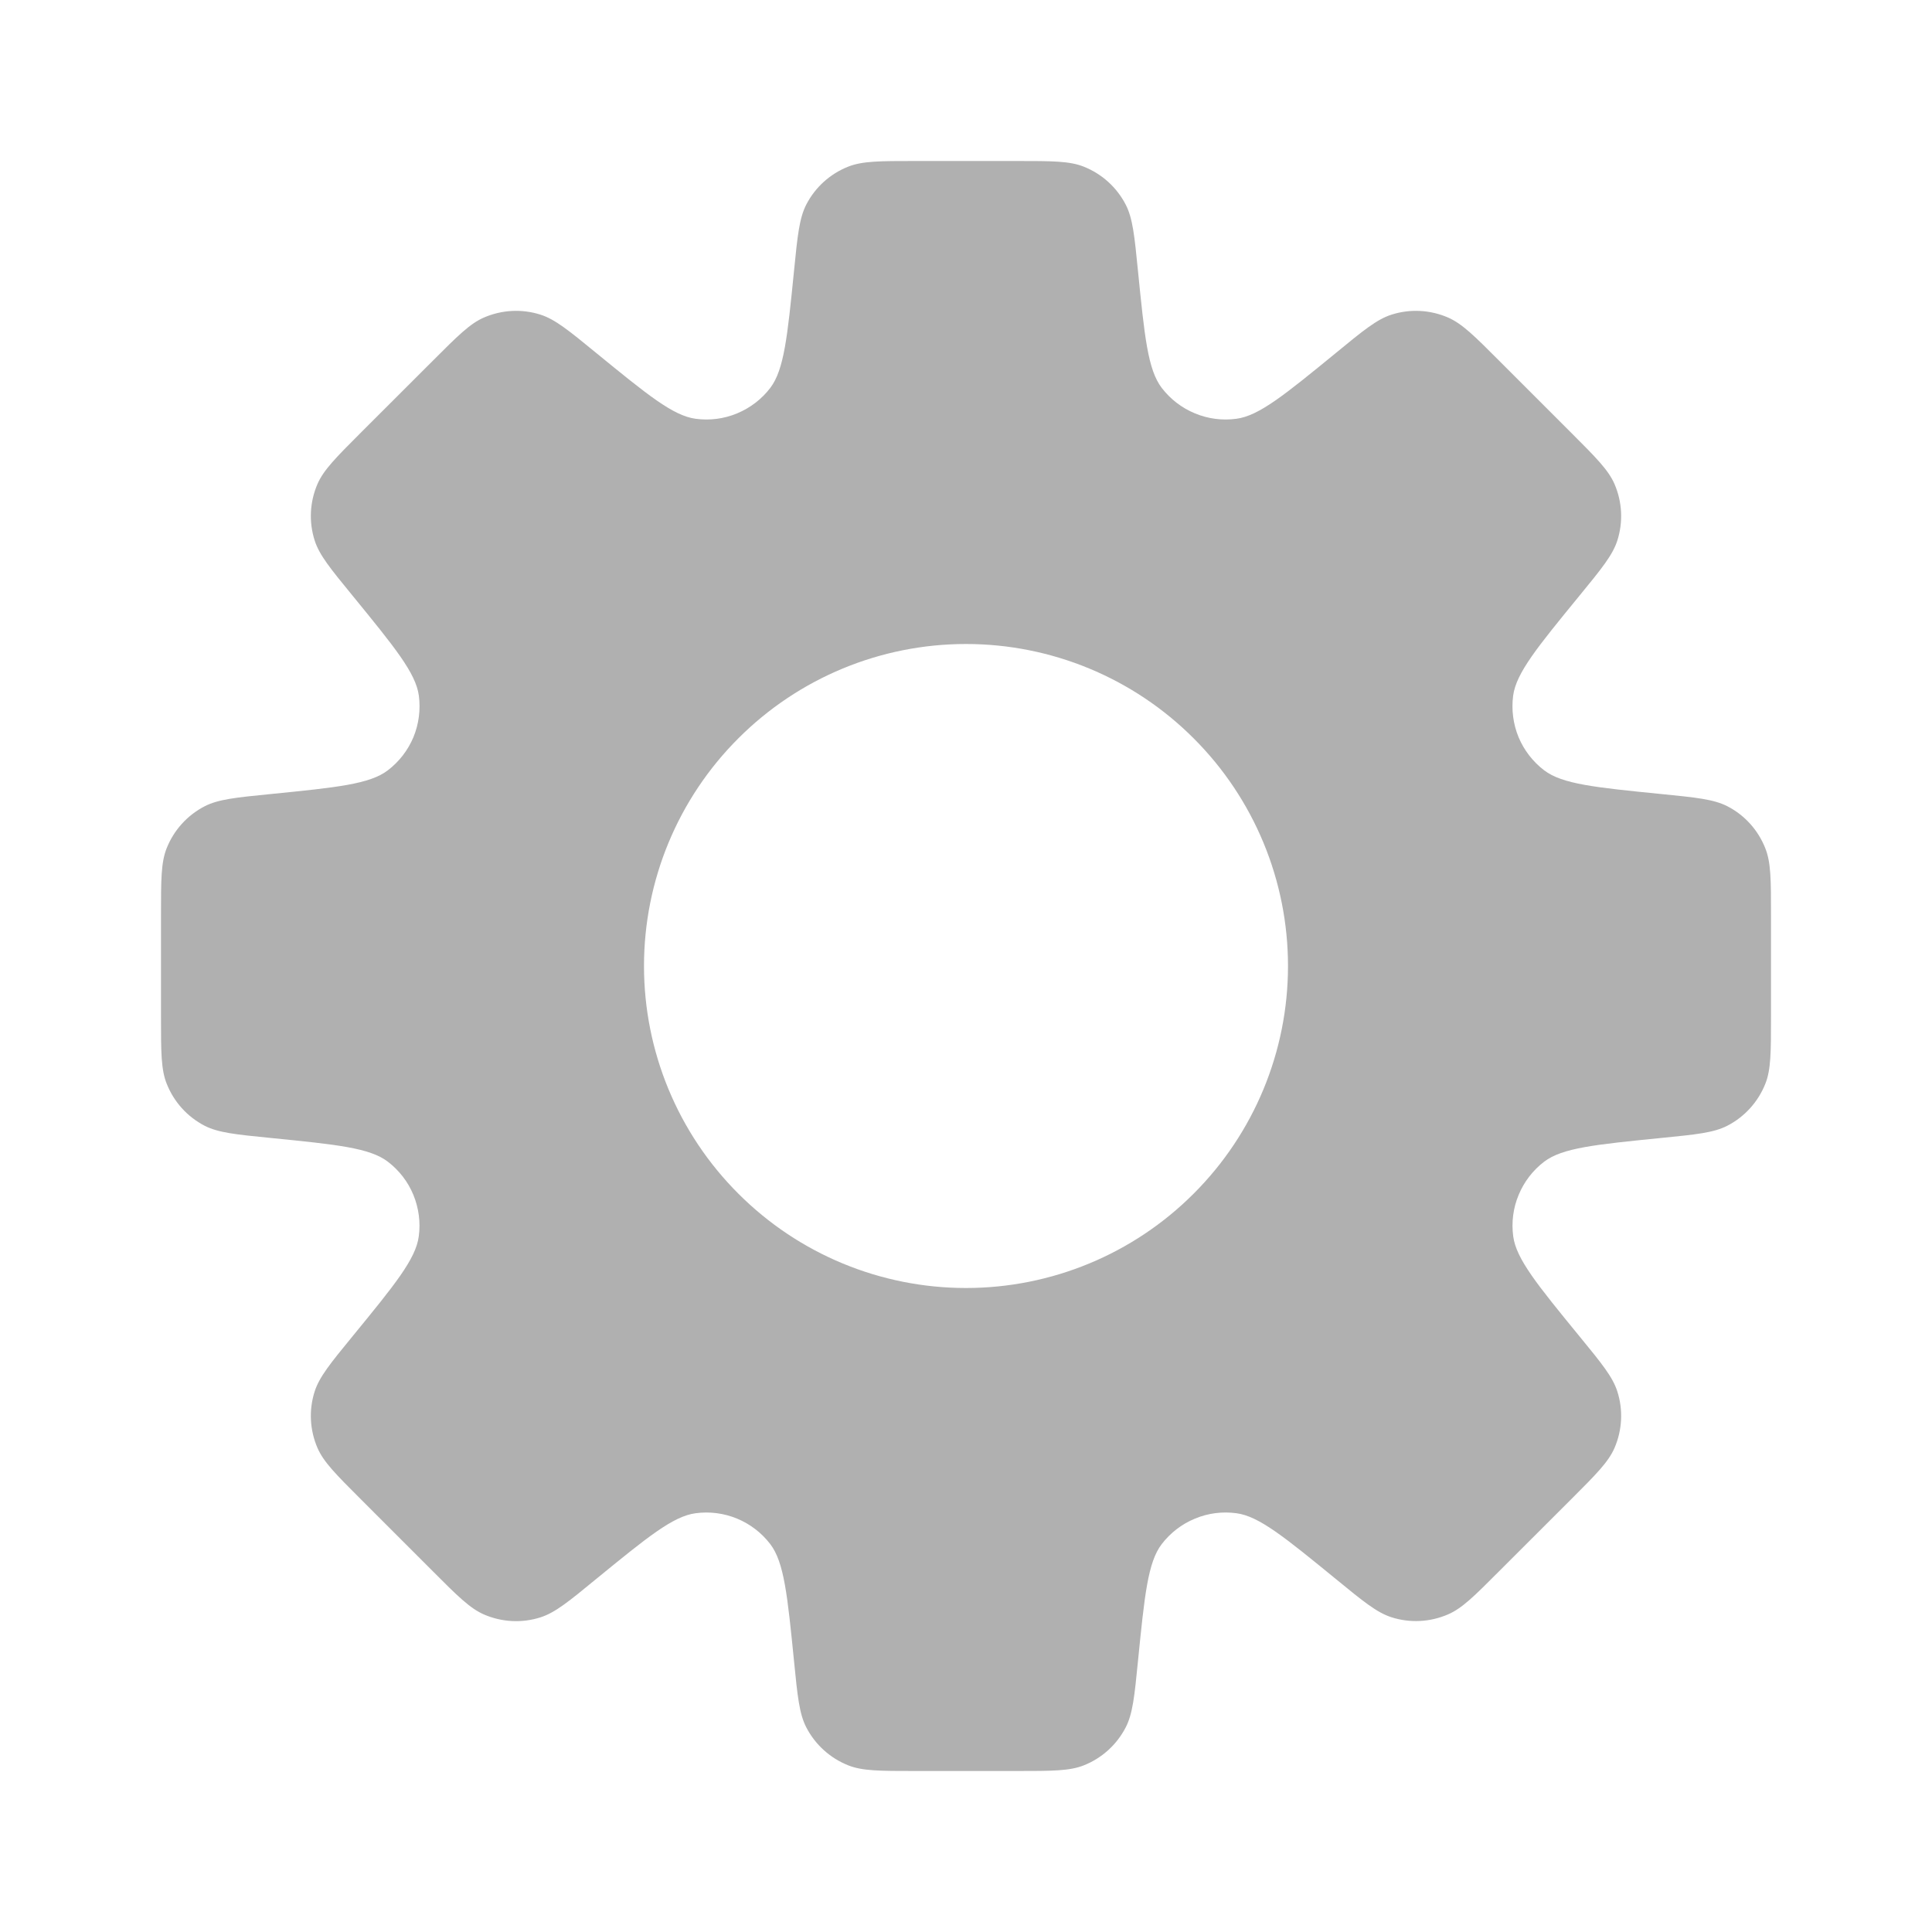
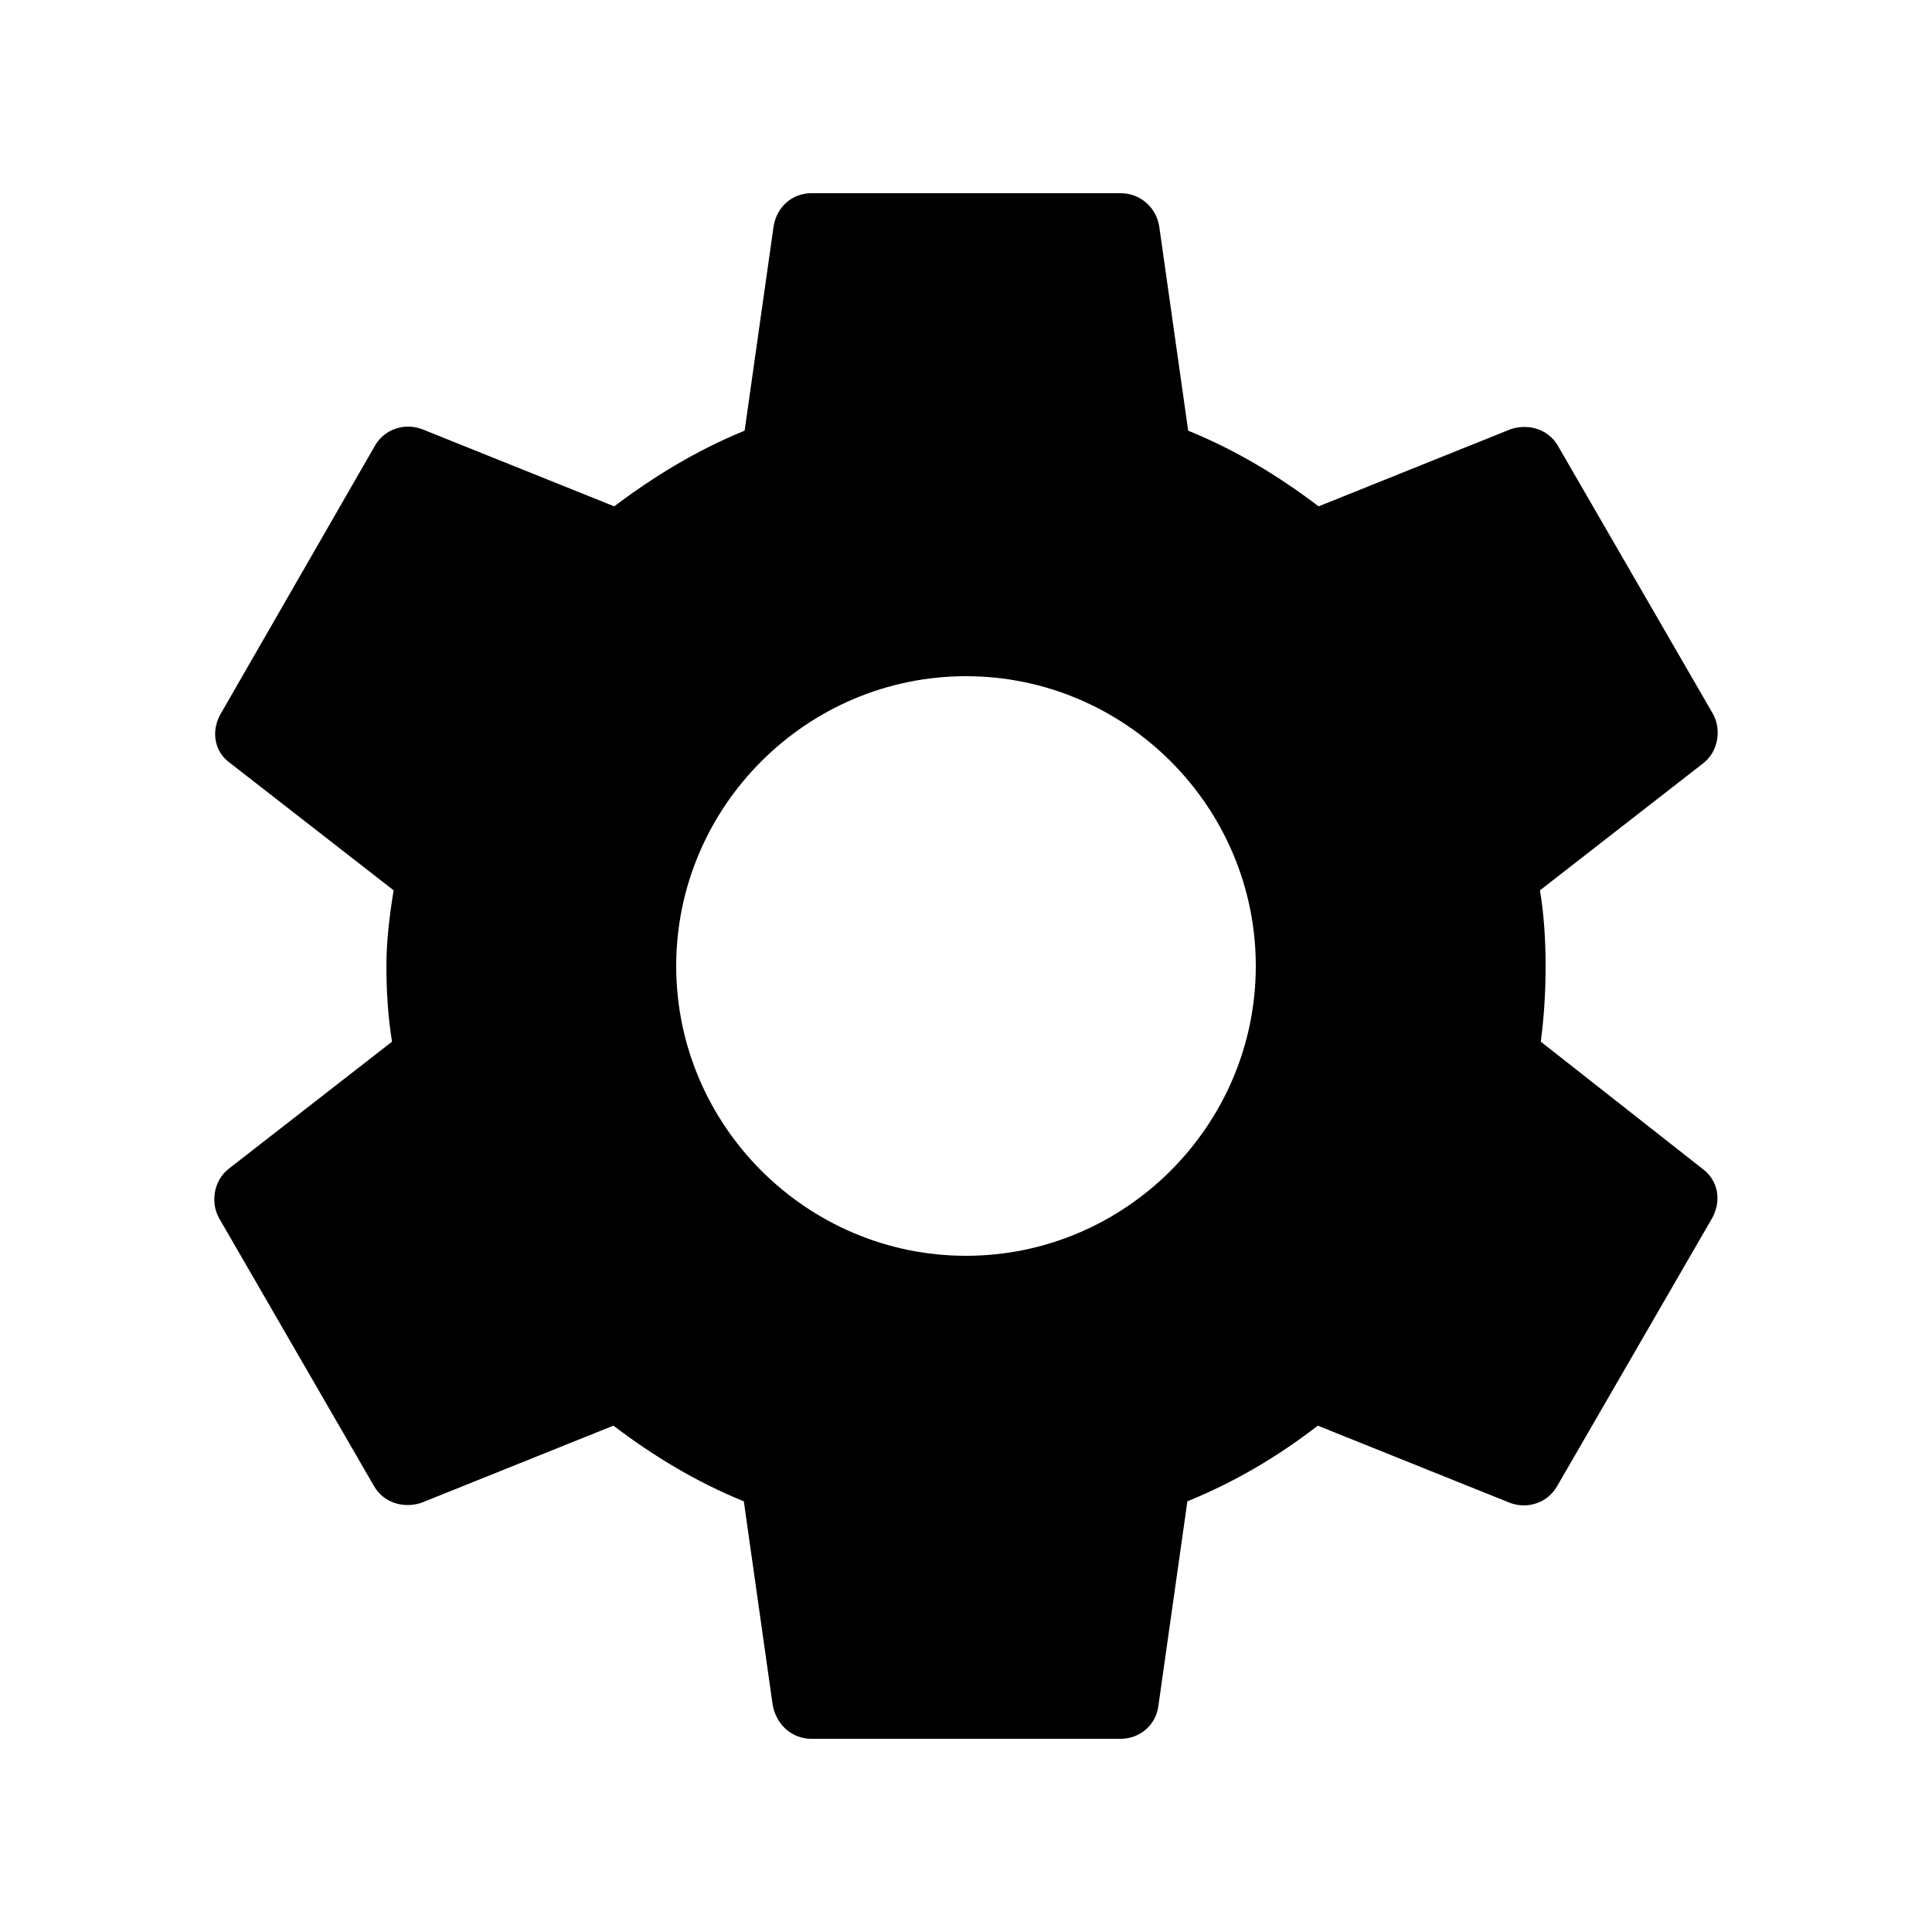
<svg xmlns="http://www.w3.org/2000/svg" width="24" height="24" viewBox="0 0 24 24" fill="none">
-   <path fill-rule="evenodd" clip-rule="evenodd" d="M13.984 2.542C14.071 2.711 14.093 2.928 14.136 3.362C14.218 4.182 14.259 4.592 14.431 4.818C14.538 4.958 14.681 5.068 14.844 5.135C15.007 5.203 15.185 5.226 15.36 5.202C15.64 5.165 15.96 4.904 16.598 4.382C16.935 4.105 17.104 3.967 17.285 3.909C17.515 3.835 17.765 3.848 17.987 3.944C18.162 4.02 18.317 4.174 18.624 4.482L19.518 5.376C19.826 5.684 19.98 5.838 20.056 6.013C20.152 6.235 20.165 6.484 20.091 6.715C20.033 6.896 19.895 7.065 19.619 7.402C19.096 8.041 18.835 8.36 18.797 8.641C18.774 8.816 18.797 8.994 18.864 9.157C18.932 9.32 19.042 9.462 19.182 9.569C19.407 9.741 19.818 9.782 20.639 9.864C21.072 9.907 21.289 9.929 21.459 10.016C21.674 10.127 21.84 10.312 21.929 10.537C22 10.714 22 10.932 22 11.368V12.632C22 13.068 22 13.286 21.93 13.462C21.841 13.687 21.673 13.873 21.458 13.984C21.289 14.071 21.072 14.093 20.638 14.136C19.818 14.218 19.408 14.259 19.182 14.431C19.042 14.538 18.932 14.681 18.865 14.844C18.797 15.007 18.774 15.185 18.798 15.36C18.836 15.64 19.097 15.96 19.619 16.598C19.895 16.935 20.033 17.103 20.091 17.285C20.165 17.515 20.152 17.765 20.056 17.987C19.98 18.162 19.826 18.316 19.518 18.624L18.624 19.517C18.316 19.826 18.162 19.98 17.987 20.055C17.765 20.151 17.515 20.164 17.285 20.09C17.104 20.032 16.935 19.894 16.598 19.618C15.959 19.096 15.64 18.835 15.36 18.798C15.185 18.774 15.007 18.797 14.844 18.865C14.681 18.932 14.538 19.042 14.431 19.182C14.259 19.407 14.218 19.817 14.136 20.638C14.093 21.072 14.071 21.289 13.984 21.458C13.873 21.673 13.688 21.841 13.463 21.93C13.286 22 13.068 22 12.632 22H11.368C10.932 22 10.714 22 10.538 21.93C10.313 21.841 10.127 21.673 10.016 21.458C9.929 21.289 9.907 21.072 9.864 20.638C9.782 19.818 9.741 19.408 9.569 19.182C9.462 19.042 9.32 18.933 9.157 18.865C8.994 18.798 8.816 18.774 8.641 18.798C8.36 18.835 8.041 19.096 7.402 19.618C7.065 19.895 6.896 20.033 6.715 20.091C6.484 20.165 6.235 20.152 6.013 20.056C5.838 19.98 5.683 19.826 5.376 19.518L4.482 18.624C4.174 18.316 4.02 18.162 3.944 17.987C3.848 17.765 3.835 17.515 3.909 17.285C3.967 17.104 4.105 16.935 4.381 16.598C4.904 15.959 5.165 15.64 5.202 15.359C5.226 15.184 5.202 15.006 5.135 14.843C5.068 14.68 4.958 14.538 4.818 14.431C4.593 14.259 4.182 14.218 3.361 14.136C2.928 14.093 2.711 14.071 2.541 13.984C2.327 13.873 2.16 13.688 2.071 13.463C2 13.286 2 13.068 2 12.632V11.368C2 10.932 2 10.714 2.07 10.538C2.159 10.313 2.327 10.127 2.542 10.016C2.711 9.929 2.928 9.907 3.362 9.864C4.182 9.782 4.593 9.741 4.818 9.569C4.958 9.462 5.068 9.32 5.136 9.157C5.203 8.994 5.226 8.816 5.203 8.641C5.165 8.36 4.903 8.041 4.381 7.401C4.105 7.064 3.967 6.896 3.909 6.714C3.835 6.483 3.848 6.234 3.944 6.012C4.02 5.838 4.174 5.683 4.482 5.375L5.376 4.482C5.684 4.174 5.838 4.019 6.013 3.944C6.235 3.848 6.484 3.835 6.715 3.909C6.896 3.967 7.065 4.105 7.402 4.381C8.041 4.903 8.36 5.164 8.64 5.202C8.815 5.226 8.994 5.203 9.157 5.135C9.32 5.067 9.463 4.958 9.57 4.817C9.74 4.592 9.782 4.182 9.864 3.361C9.907 2.928 9.929 2.711 10.016 2.541C10.127 2.326 10.312 2.159 10.537 2.07C10.714 2 10.932 2 11.368 2H12.632C13.068 2 13.286 2 13.462 2.07C13.687 2.159 13.873 2.327 13.984 2.542ZM12 16C13.061 16 14.078 15.579 14.828 14.828C15.579 14.078 16 13.061 16 12C16 10.939 15.579 9.922 14.828 9.172C14.078 8.421 13.061 8 12 8C10.939 8 9.922 8.421 9.172 9.172C8.421 9.922 8 10.939 8 12C8 13.061 8.421 14.078 9.172 14.828C9.922 15.579 10.939 16 12 16Z" fill="#B0B0B0" />
+   <path d="M19.14 12.94C19.18 12.64 19.2 12.33 19.2 12C19.2 11.68 19.18 11.36 19.13 11.06L21.16 9.48C21.34 9.34 21.39 9.07 21.28 8.87L19.36 5.55C19.24 5.33 18.99 5.26 18.77 5.33L16.38 6.29C15.88 5.91 15.35 5.59 14.76 5.35L14.4 2.81C14.36 2.57 14.16 2.4 13.92 2.4H10.08C9.84 2.4 9.65 2.57 9.61 2.81L9.25 5.35C8.66 5.59 8.12 5.92 7.63 6.29L5.24 5.33C5.02 5.25 4.77 5.33 4.65 5.55L2.74 8.87C2.62 9.08 2.66 9.34 2.86 9.48L4.89 11.06C4.84 11.36 4.8 11.69 4.8 12C4.8 12.31 4.82 12.64 4.87 12.94L2.84 14.52C2.66 14.66 2.61 14.93 2.72 15.13L4.64 18.45C4.76 18.67 5.01 18.74 5.23 18.67L7.62 17.71C8.12 18.09 8.65 18.41 9.24 18.65L9.6 21.19C9.65 21.43 9.84 21.6 10.08 21.6H13.92C14.16 21.6 14.36 21.43 14.39 21.19L14.75 18.65C15.34 18.41 15.88 18.09 16.37 17.71L18.76 18.67C18.98 18.75 19.23 18.67 19.35 18.45L21.27 15.13C21.39 14.91 21.34 14.66 21.15 14.52L19.14 12.94ZM12 15.6C10.02 15.6 8.4 13.98 8.4 12C8.4 10.02 10.02 8.4 12 8.4C13.98 8.4 15.6 10.02 15.6 12C15.6 13.98 13.98 15.6 12 15.6Z" fill="currentColor" />
</svg>
